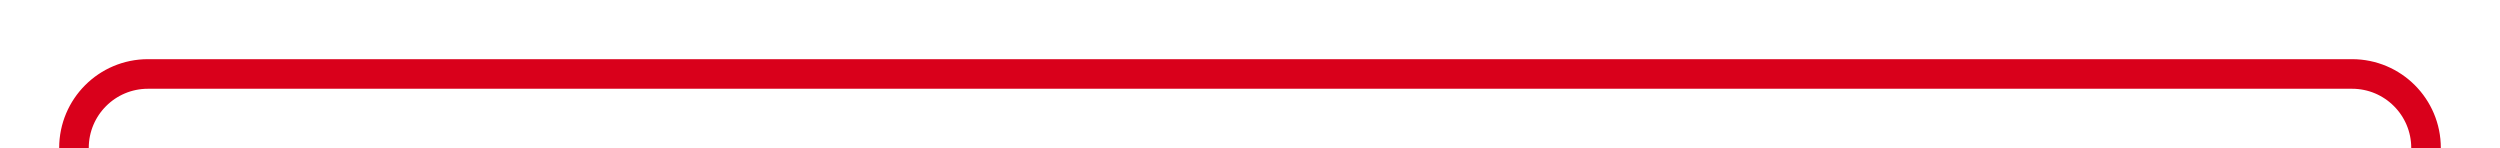
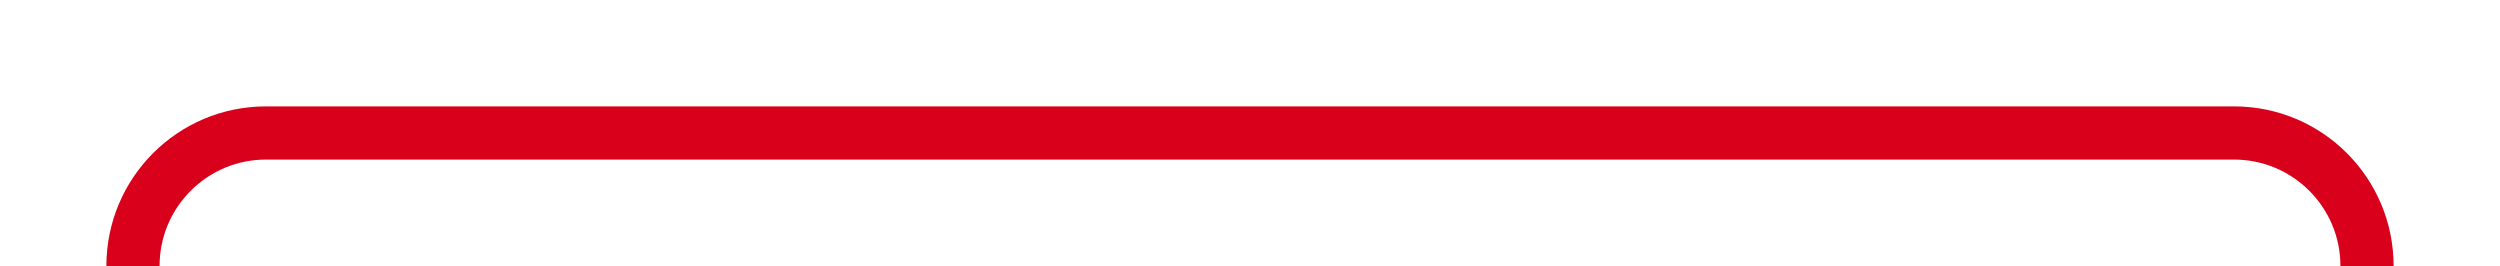
- <svg xmlns="http://www.w3.org/2000/svg" version="1.1" width="169px" height="10px" preserveAspectRatio="xMinYMid meet" viewBox="138 1336  169 8">
-   <path d="M 302 1359  L 302 1345  A 5 5 0 0 0 297 1340 L 148 1340  A 5 5 0 0 0 143 1345 L 143 1361  " stroke-width="2" stroke="#d9001b" fill="none" />
-   <path d="M 147.293 1355.893  L 143 1360.186  L 138.707 1355.893  L 137.293 1357.307  L 142.293 1362.307  L 143 1363.014  L 143.707 1362.307  L 148.707 1357.307  L 147.293 1355.893  Z M 147.293 1349.493  L 143 1353.786  L 138.707 1349.493  L 137.293 1350.907  L 142.293 1355.907  L 143 1356.614  L 143.707 1355.907  L 148.707 1350.907  L 147.293 1349.493  Z " fill-rule="nonzero" fill="#d9001b" stroke="none" />
+ <svg xmlns="http://www.w3.org/2000/svg" version="1.1" width="94px" height="10px" preserveAspectRatio="xMinYMid meet" viewBox="175 956  94 8">
+   <path d="M 264 970  L 264 965  A 5 5 0 0 0 259 960 L 185 960  A 5 5 0 0 0 180 965 L 180 1021  A 5 5 0 0 1 175 1026 L 162 1026  " stroke-width="2" stroke="#d9001b" fill="none" />
+   <path d="M 167.107 1030.293  L 162.814 1026  L 167.107 1021.707  L 165.693 1020.293  L 160.693 1025.293  L 159.986 1026  L 160.693 1026.707  L 165.693 1031.707  L 167.107 1030.293  Z M 173.507 1030.293  L 169.214 1026  L 173.507 1021.707  L 172.093 1020.293  L 167.093 1025.293  L 166.386 1026  L 167.093 1026.707  L 172.093 1031.707  L 173.507 1030.293  Z " fill-rule="nonzero" fill="#d9001b" stroke="none" />
</svg>
